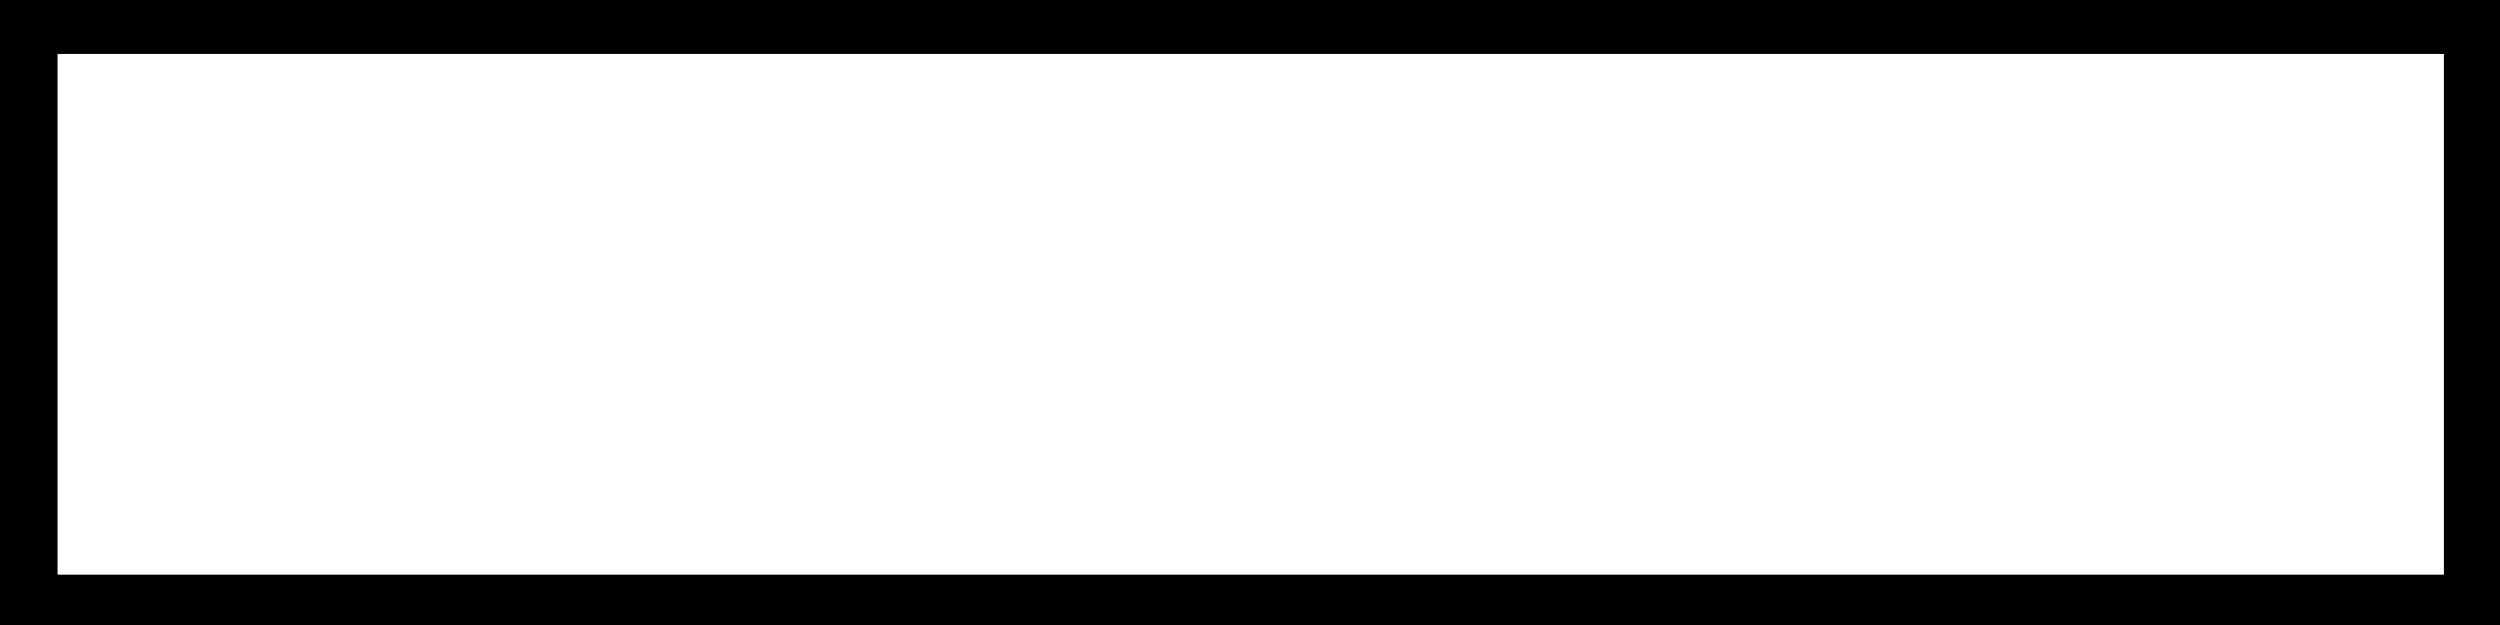
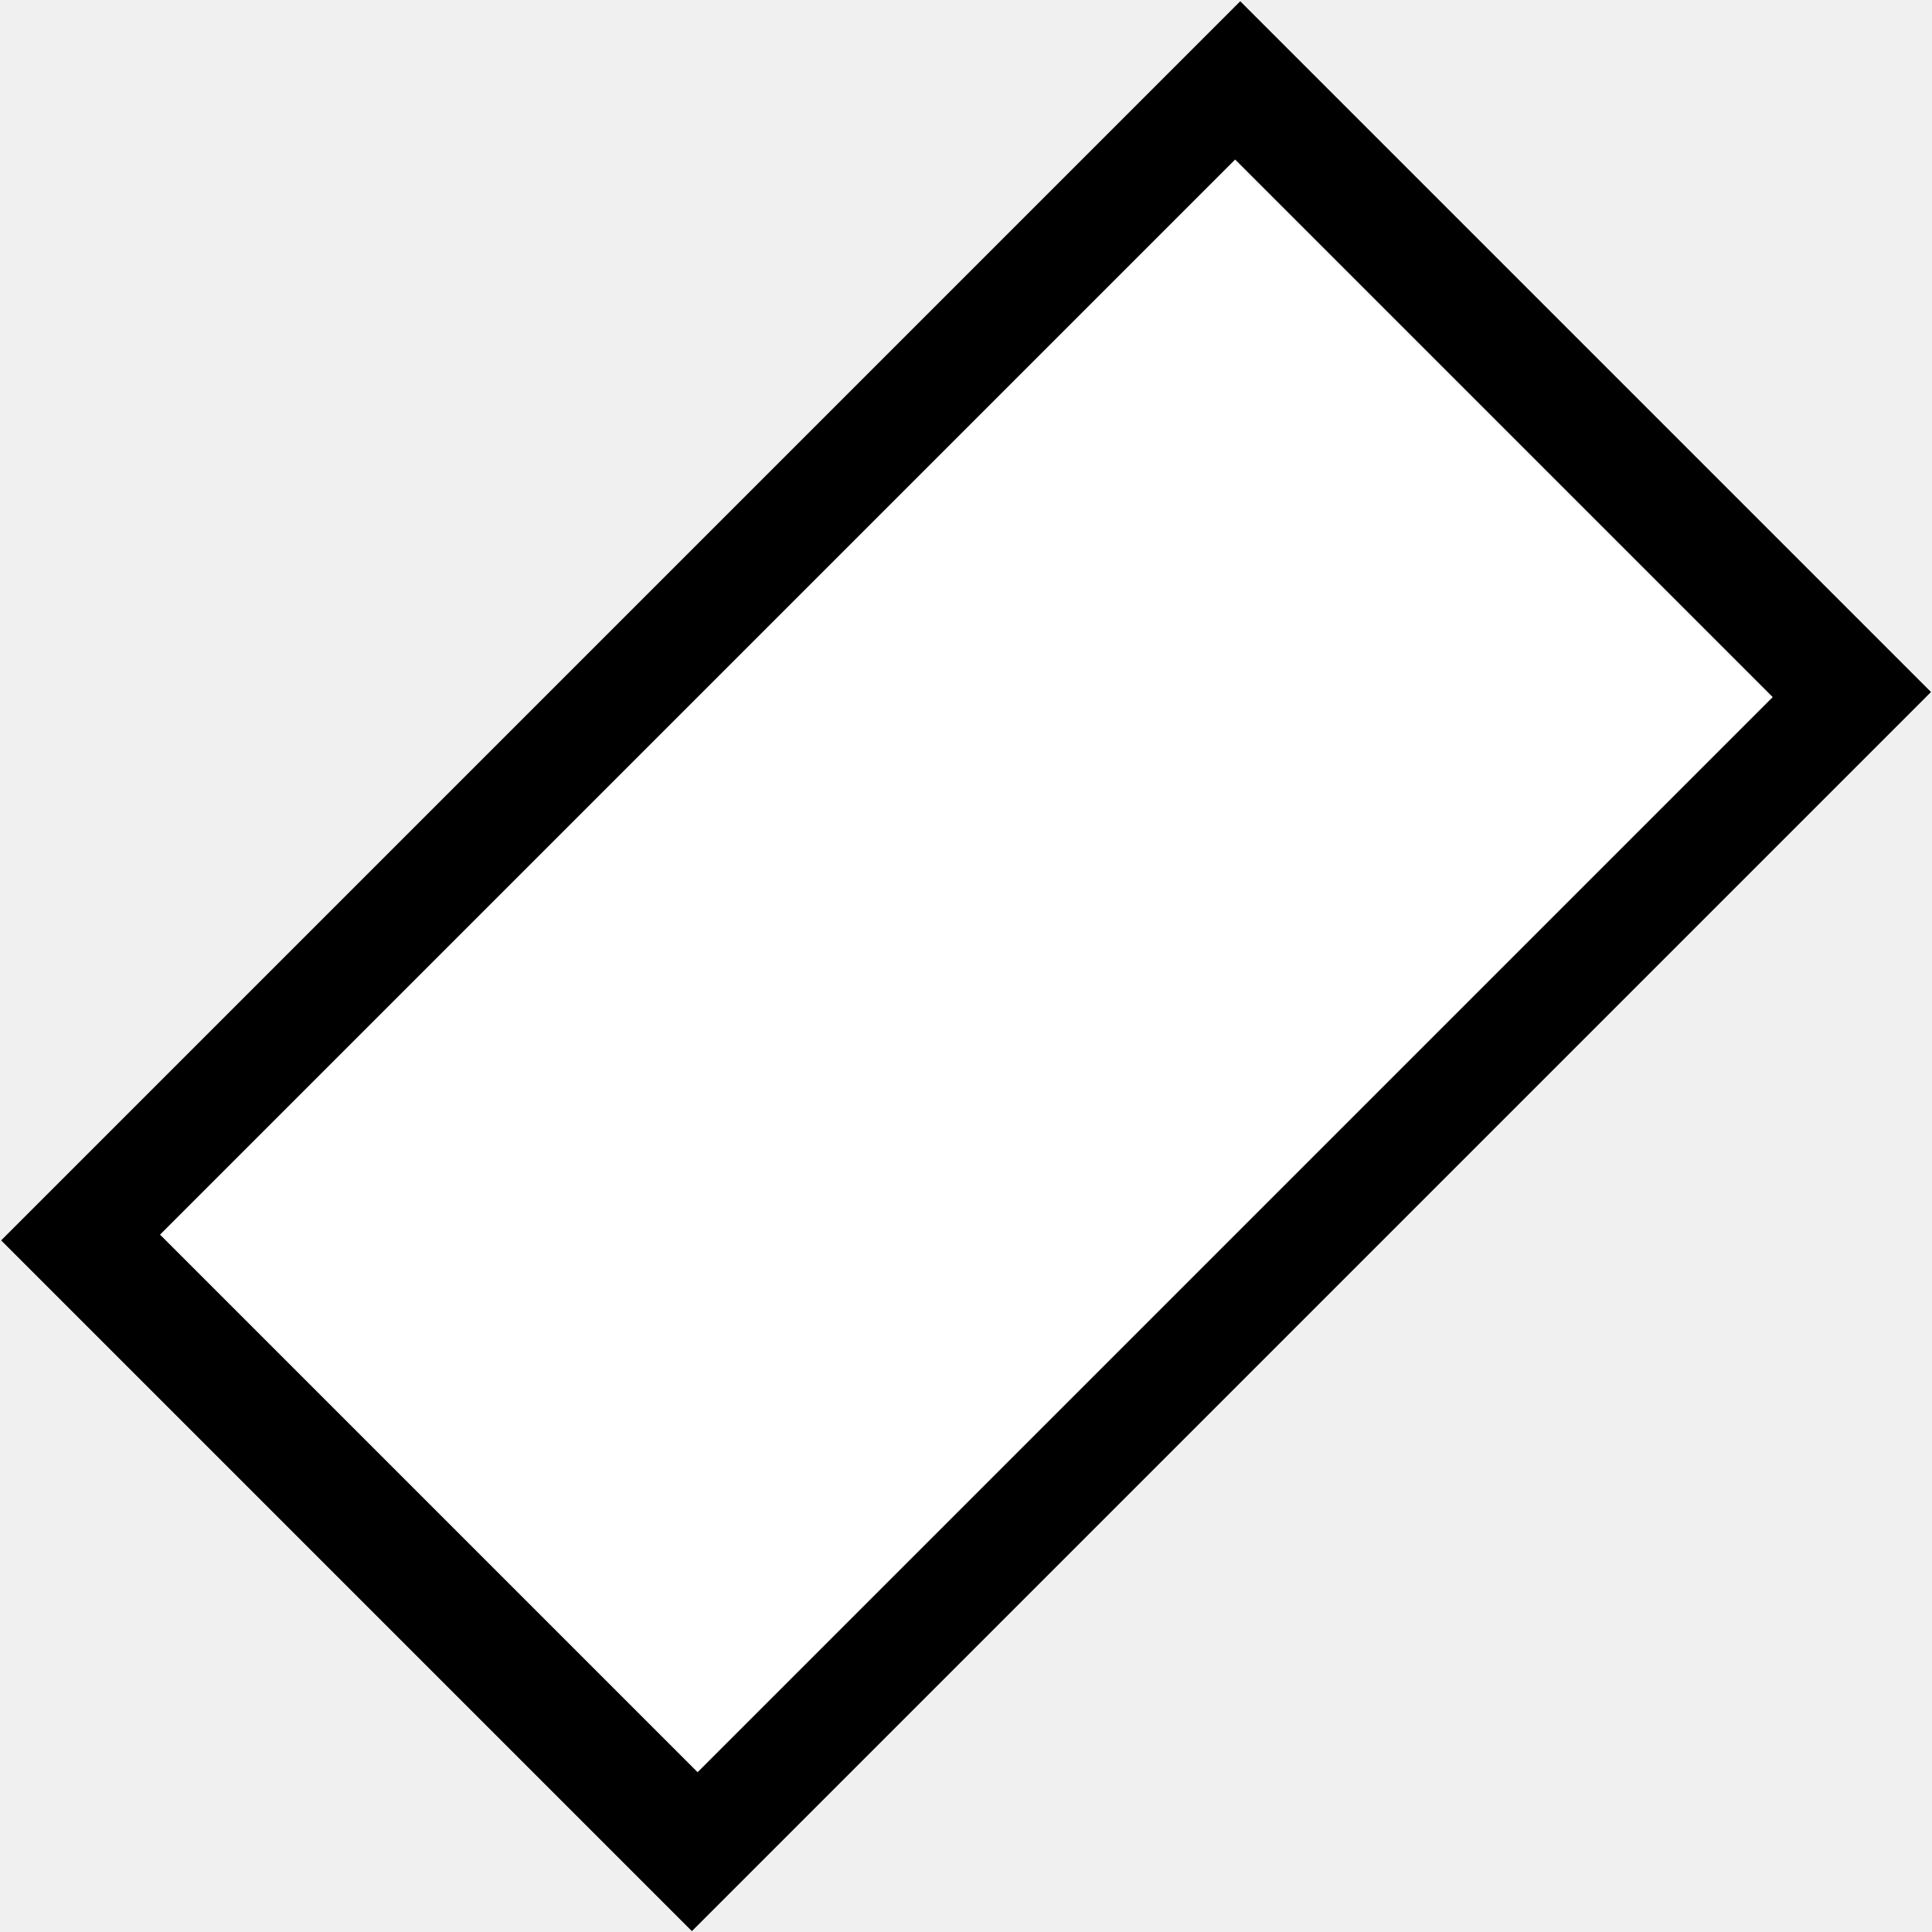
- <svg xmlns="http://www.w3.org/2000/svg" width="3476" height="869" xml:space="preserve" overflow="hidden">
+ <svg xmlns="http://www.w3.org/2000/svg" width="1148" height="1148" xml:space="preserve" overflow="hidden">
  <defs>
    <clipPath id="clip0">
-       <rect x="211" y="865" width="3476" height="869" />
+       <rect x="1589" y="1236" width="1148" height="1148" />
    </clipPath>
  </defs>
-   <g clip-path="url(#clip0)" transform="translate(-211 -865)">
-     <rect x="211" y="865" width="3476" height="869" />
-     <rect x="291" y="940" width="3318" height="724" fill="#FFFFFF" />
+   <g clip-path="url(#clip0)" transform="translate(-1589 -1236)">
+     <path d="M1589.67 1973.03 2325.95 1236.74 2736.41 1647.2 2000.12 2383.49Z" fill-rule="evenodd" />
+     <path d="M1684.1 1969.63 2322.93 1330.8 2642.35 1650.22 2003.52 2289.05Z" fill="#FFFFFF" fill-rule="evenodd" />
  </g>
</svg>
